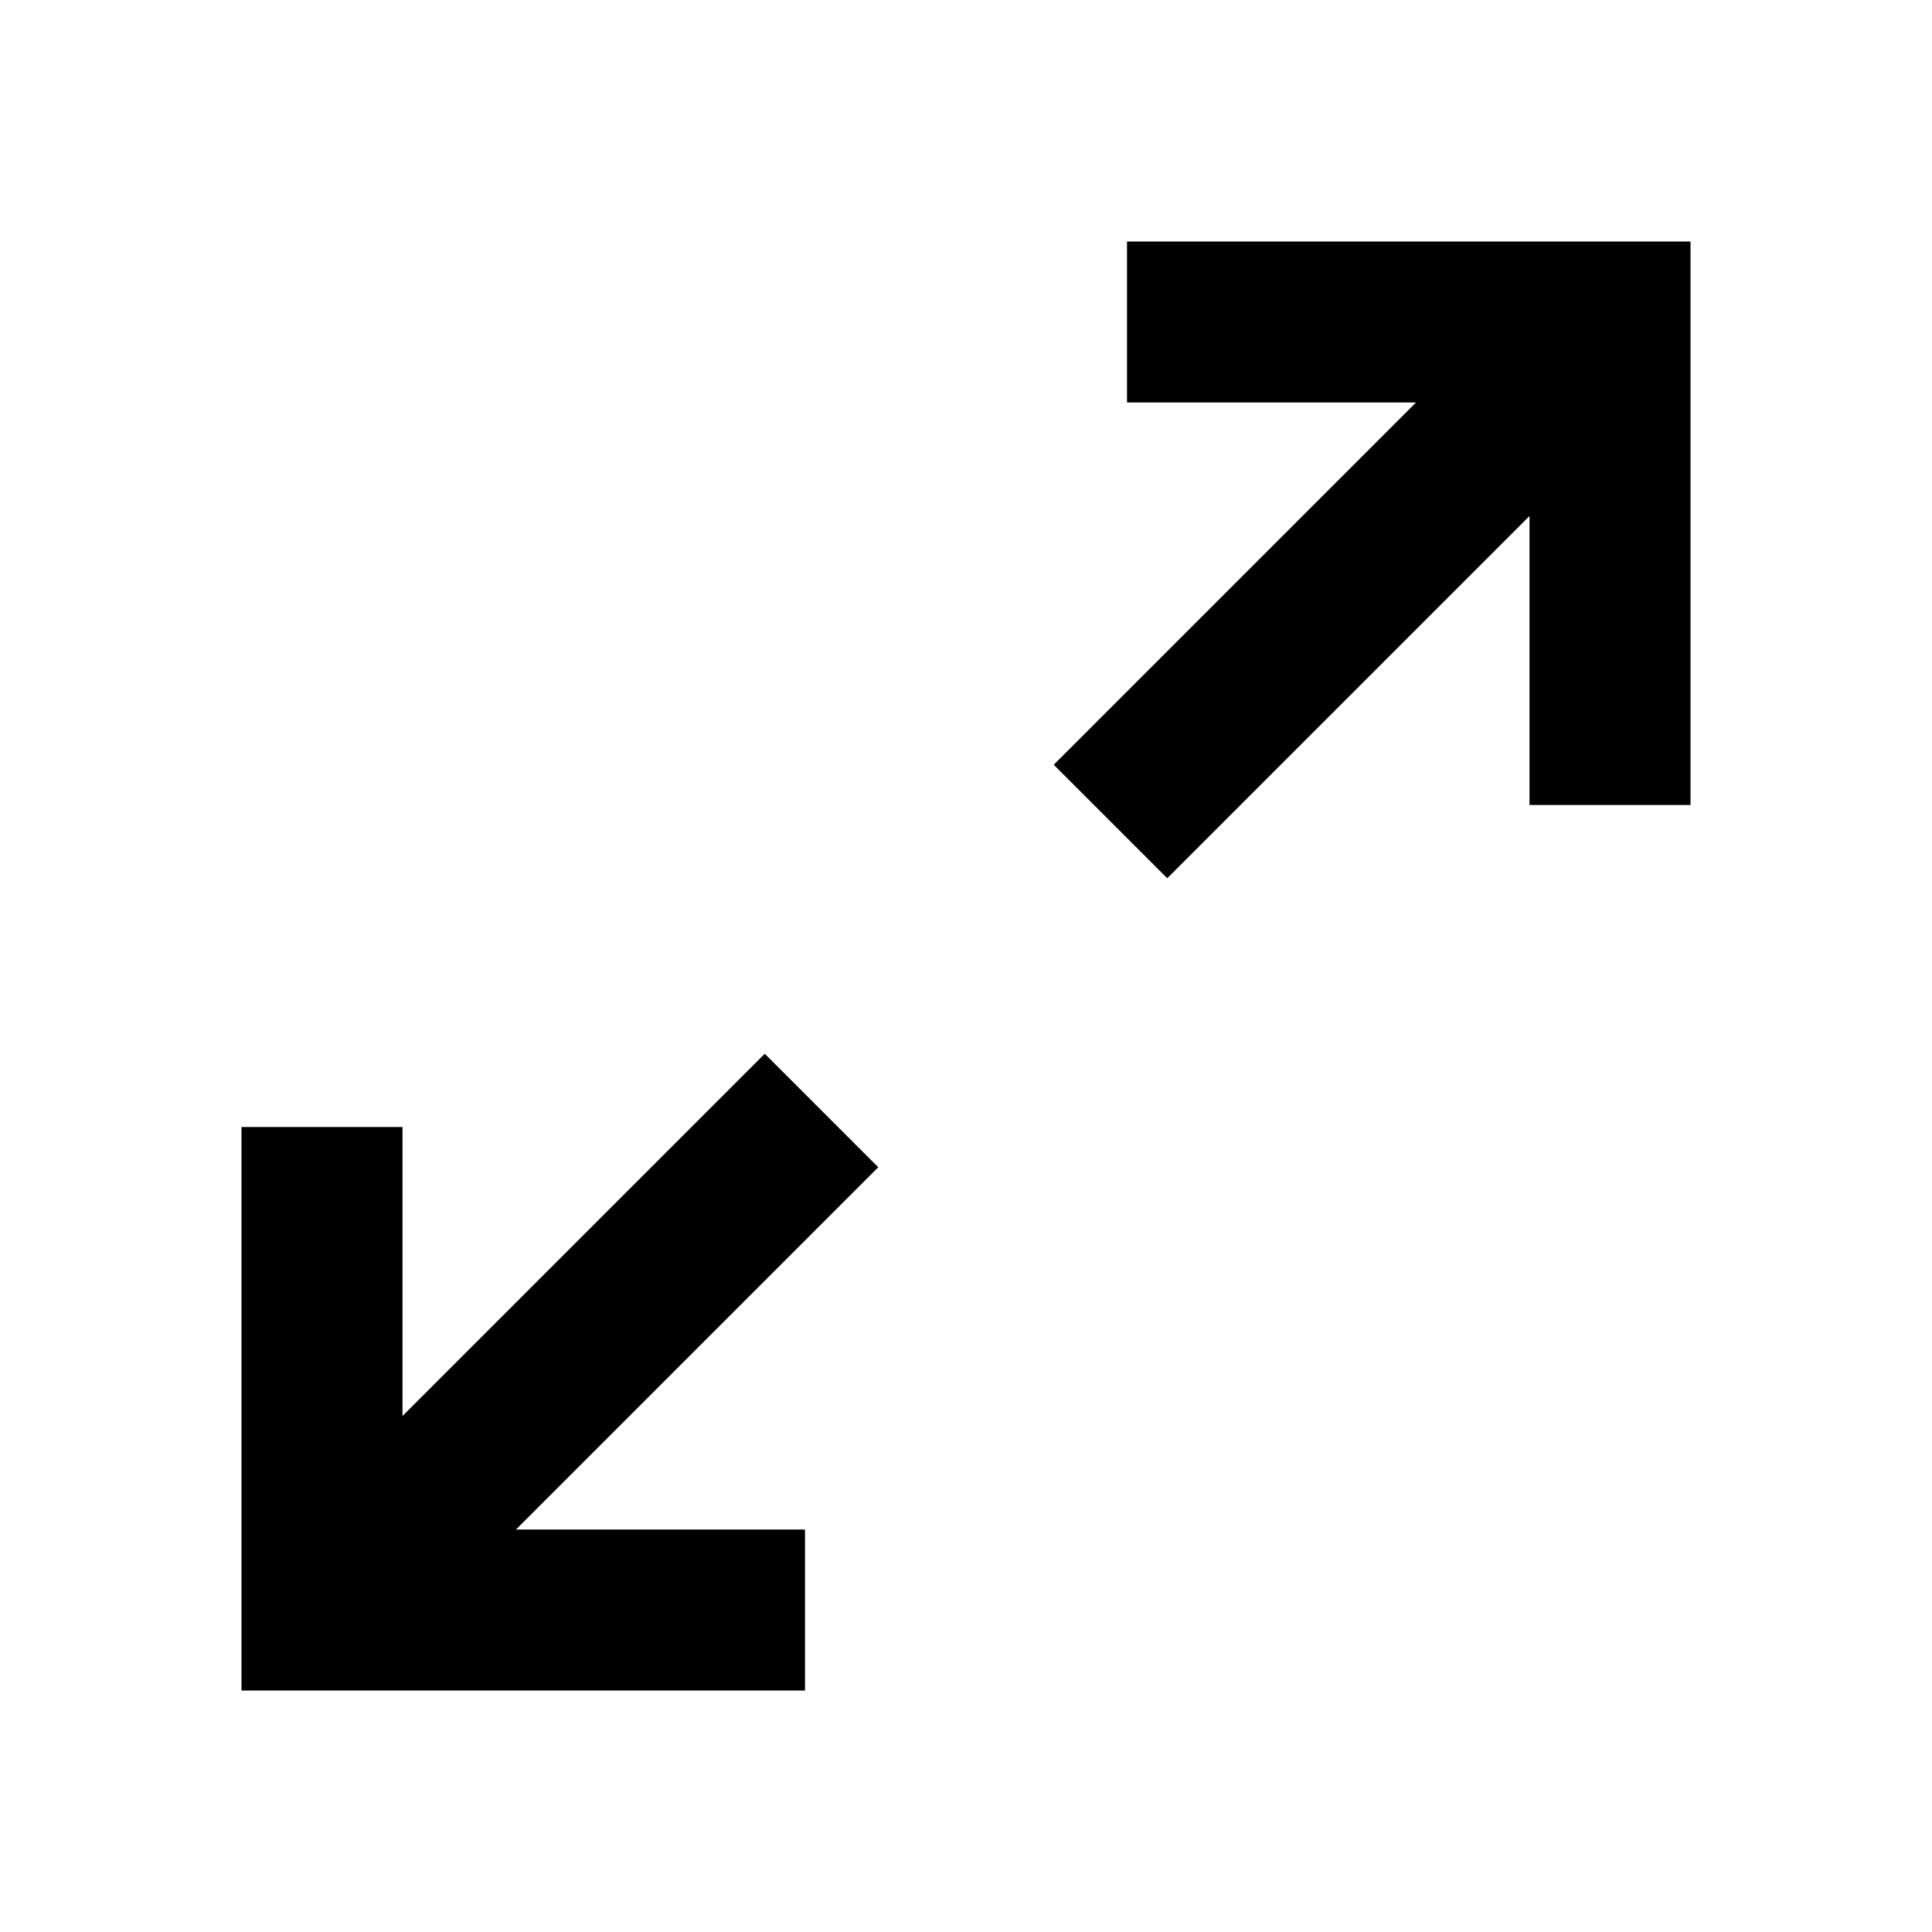
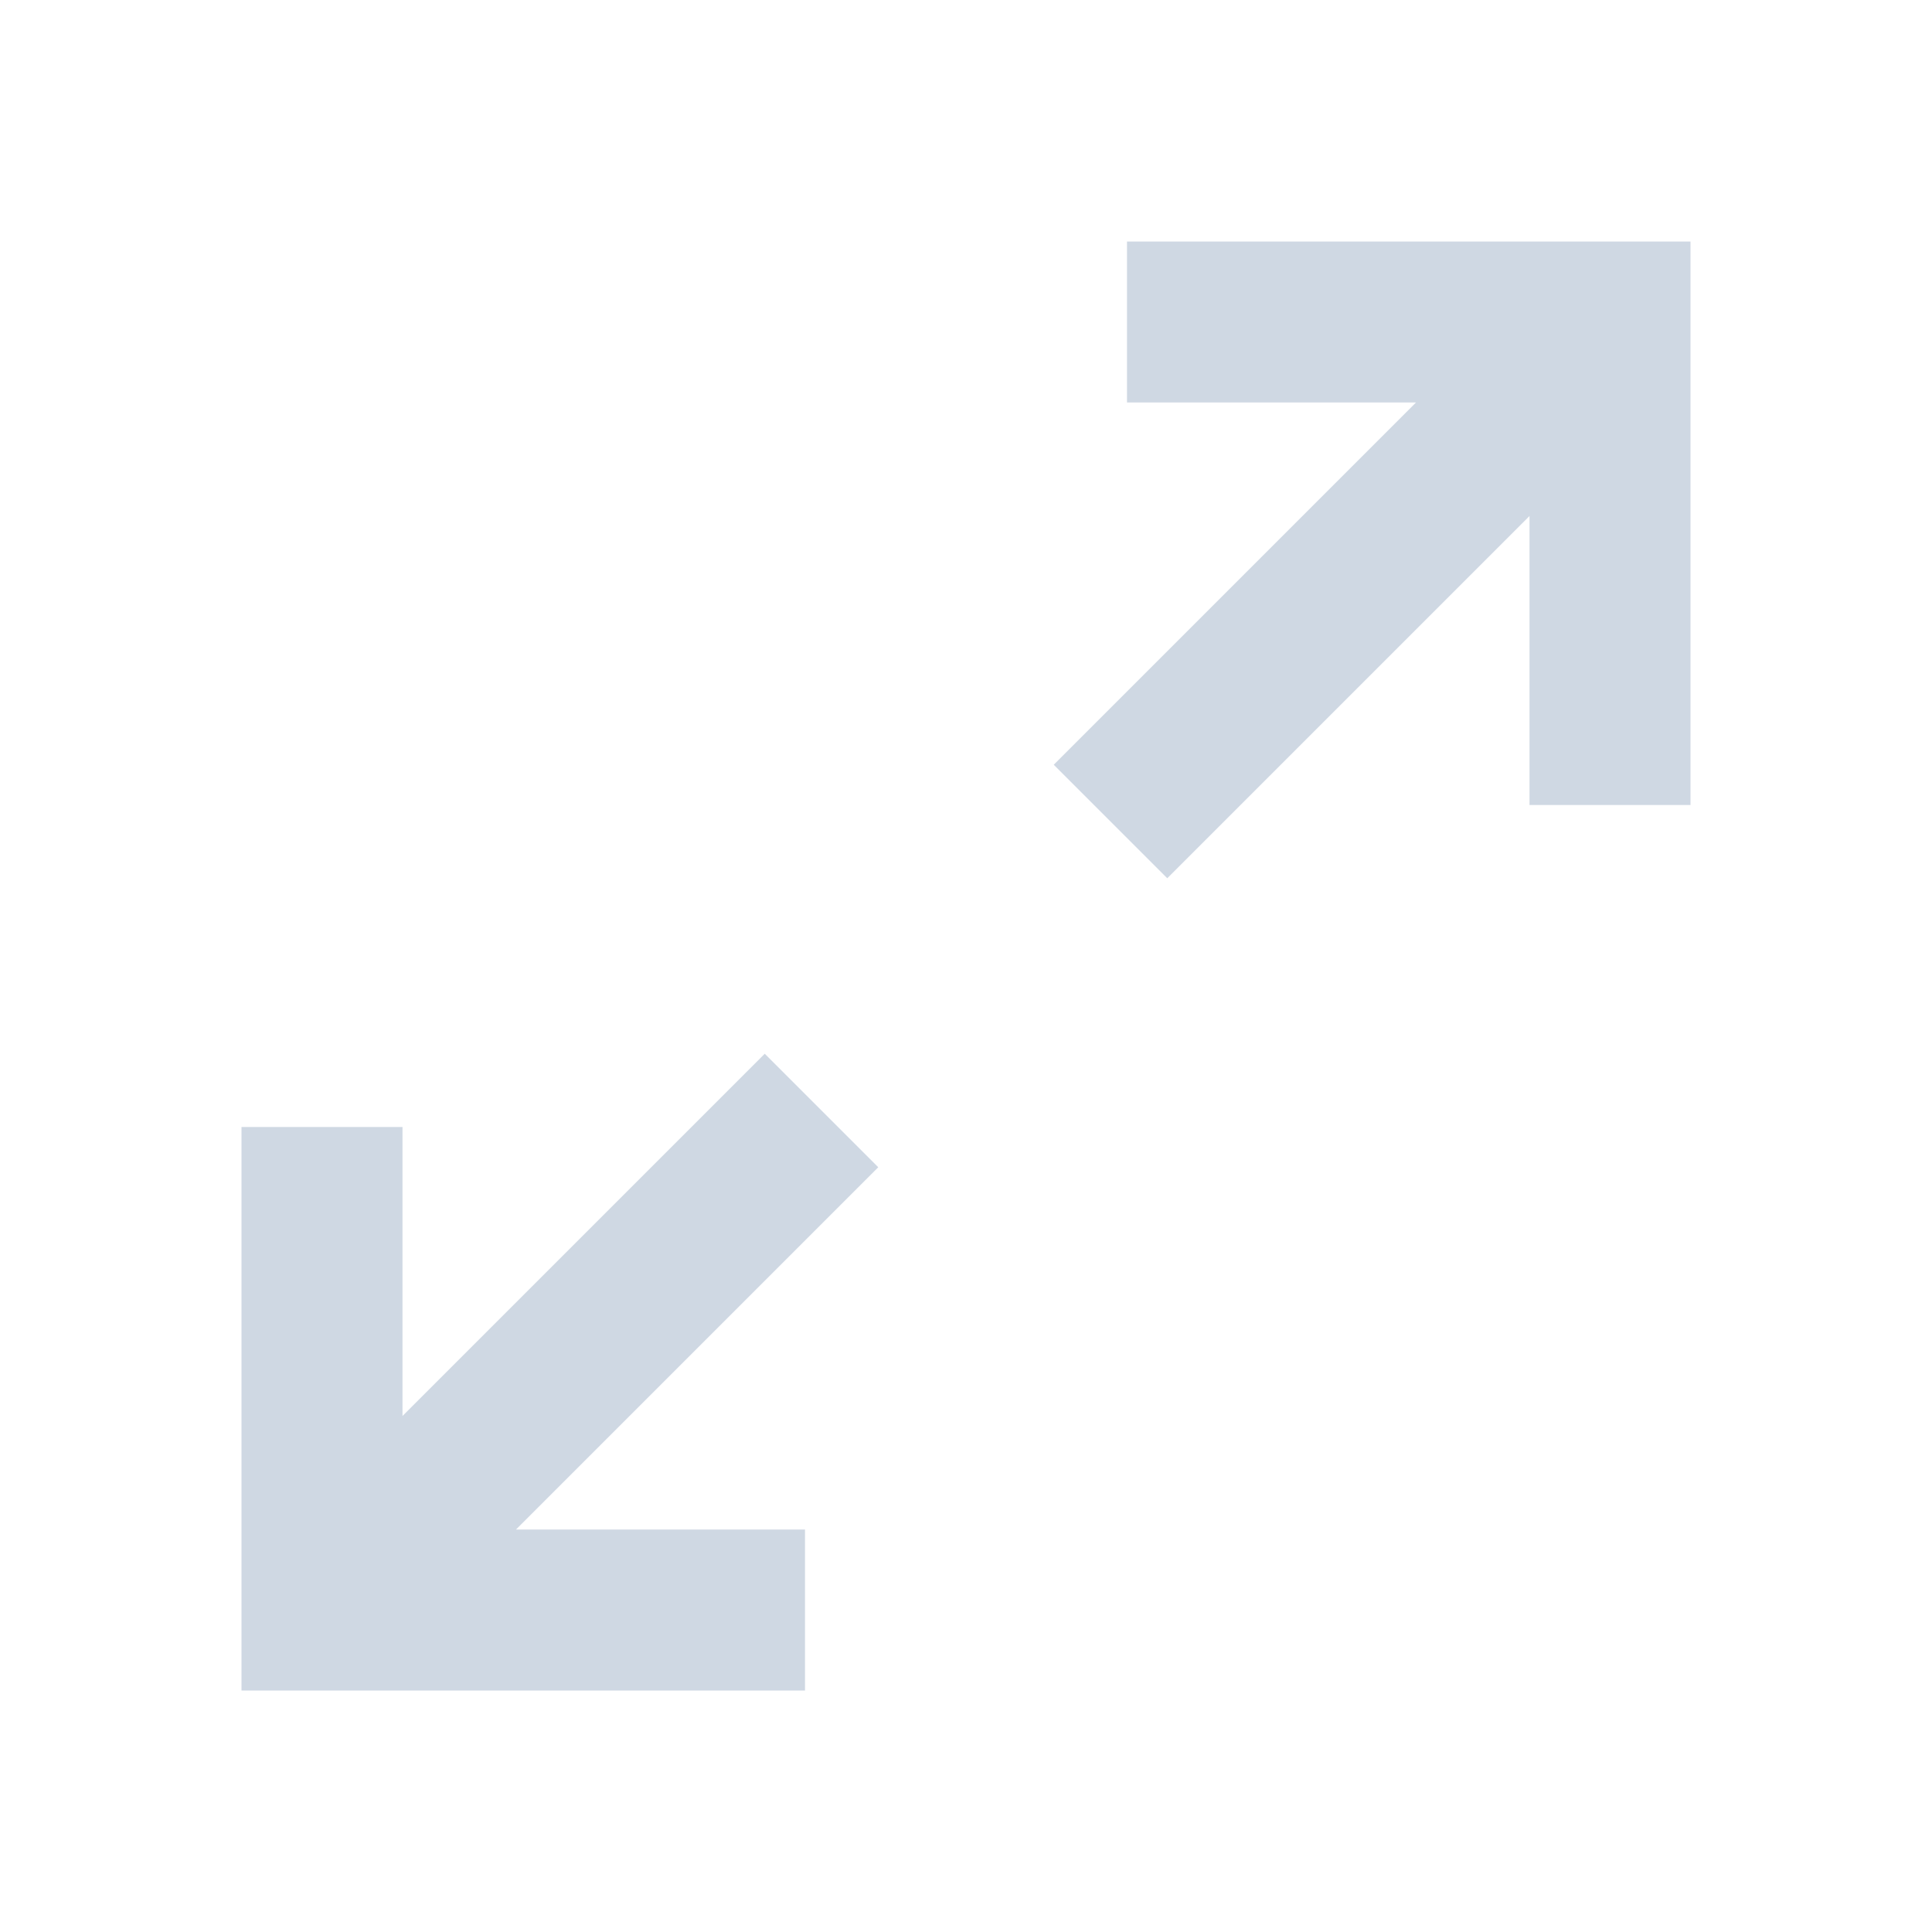
<svg xmlns="http://www.w3.org/2000/svg" version="1.1" width="24" height="24" viewBox="0 0 24 24">
-   <path d="M10,21V19H6.41L10.91,14.5L9.5,13.09L5,17.59V14H3V21H10M14.5,10.91L19,6.41V10H21V3H14V5H17.59L13.09,9.5L14.5,10.91Z" />
+   <path fill="#cfd8e3" d="M10,21V19H6.41L10.91,14.5L9.5,13.09L5,17.59V14H3V21H10M14.5,10.91L19,6.41V10H21V3H14V5H17.59L13.09,9.5L14.5,10.91Z" />
</svg>
